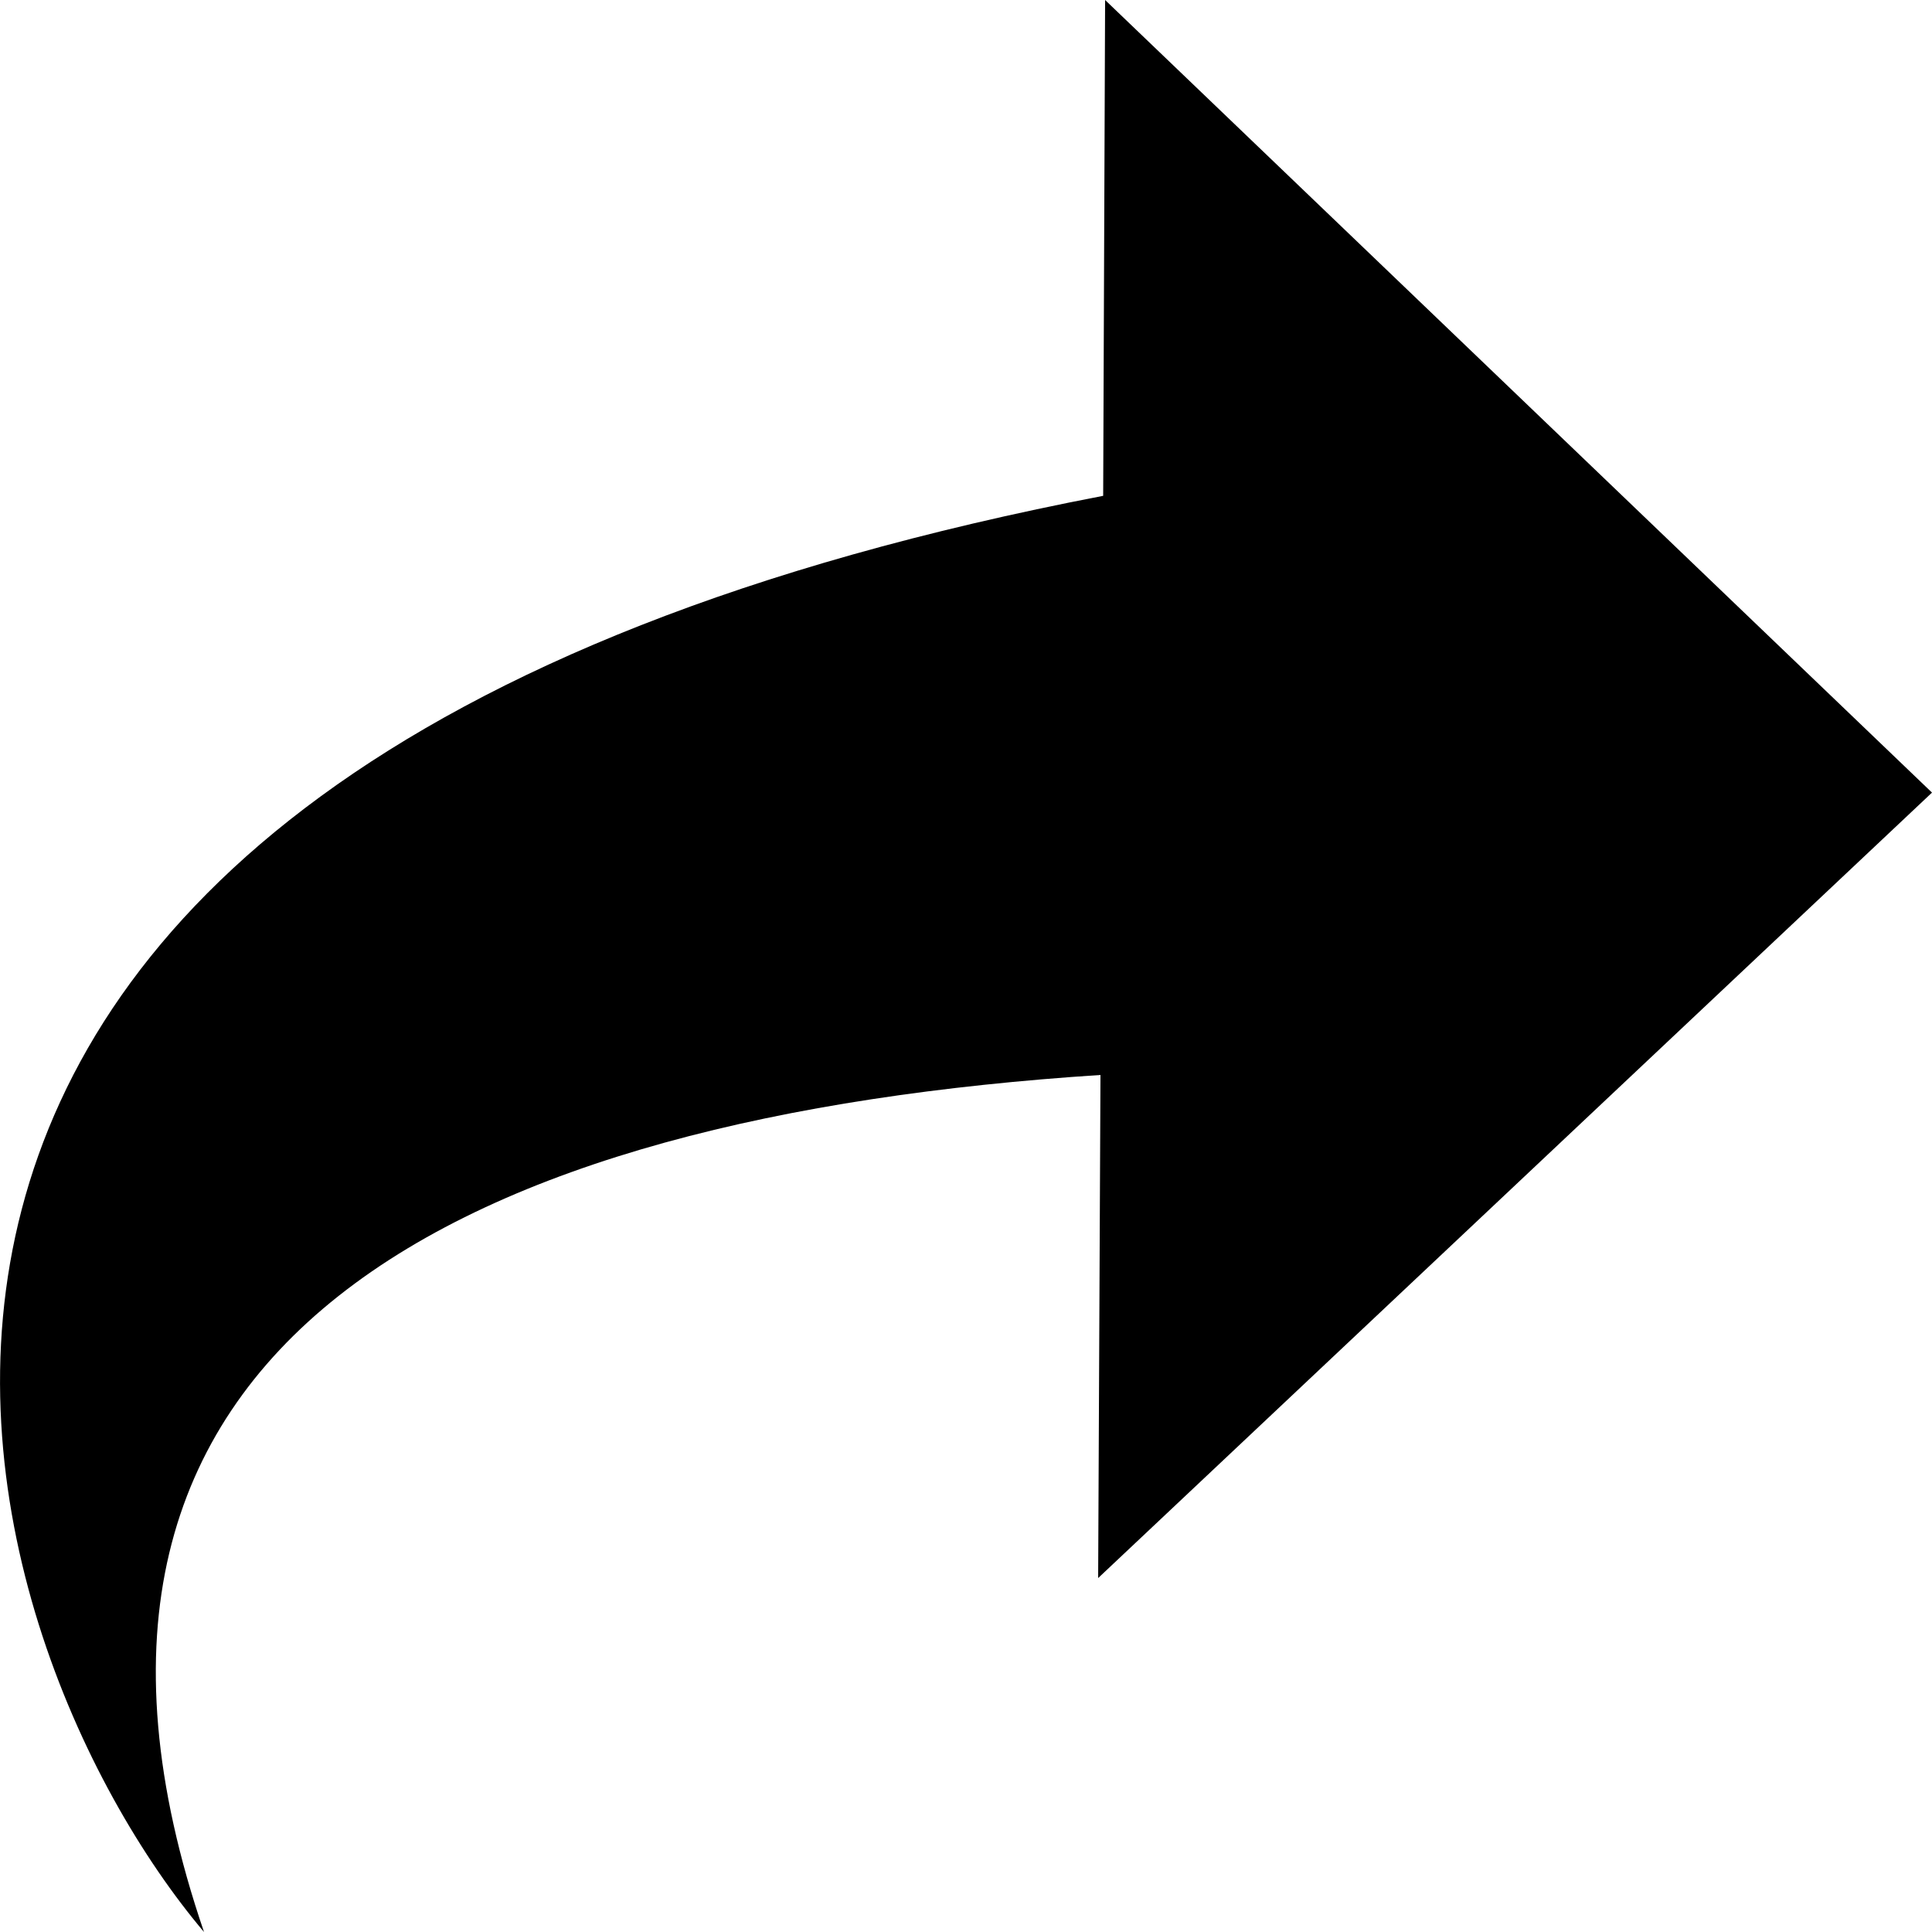
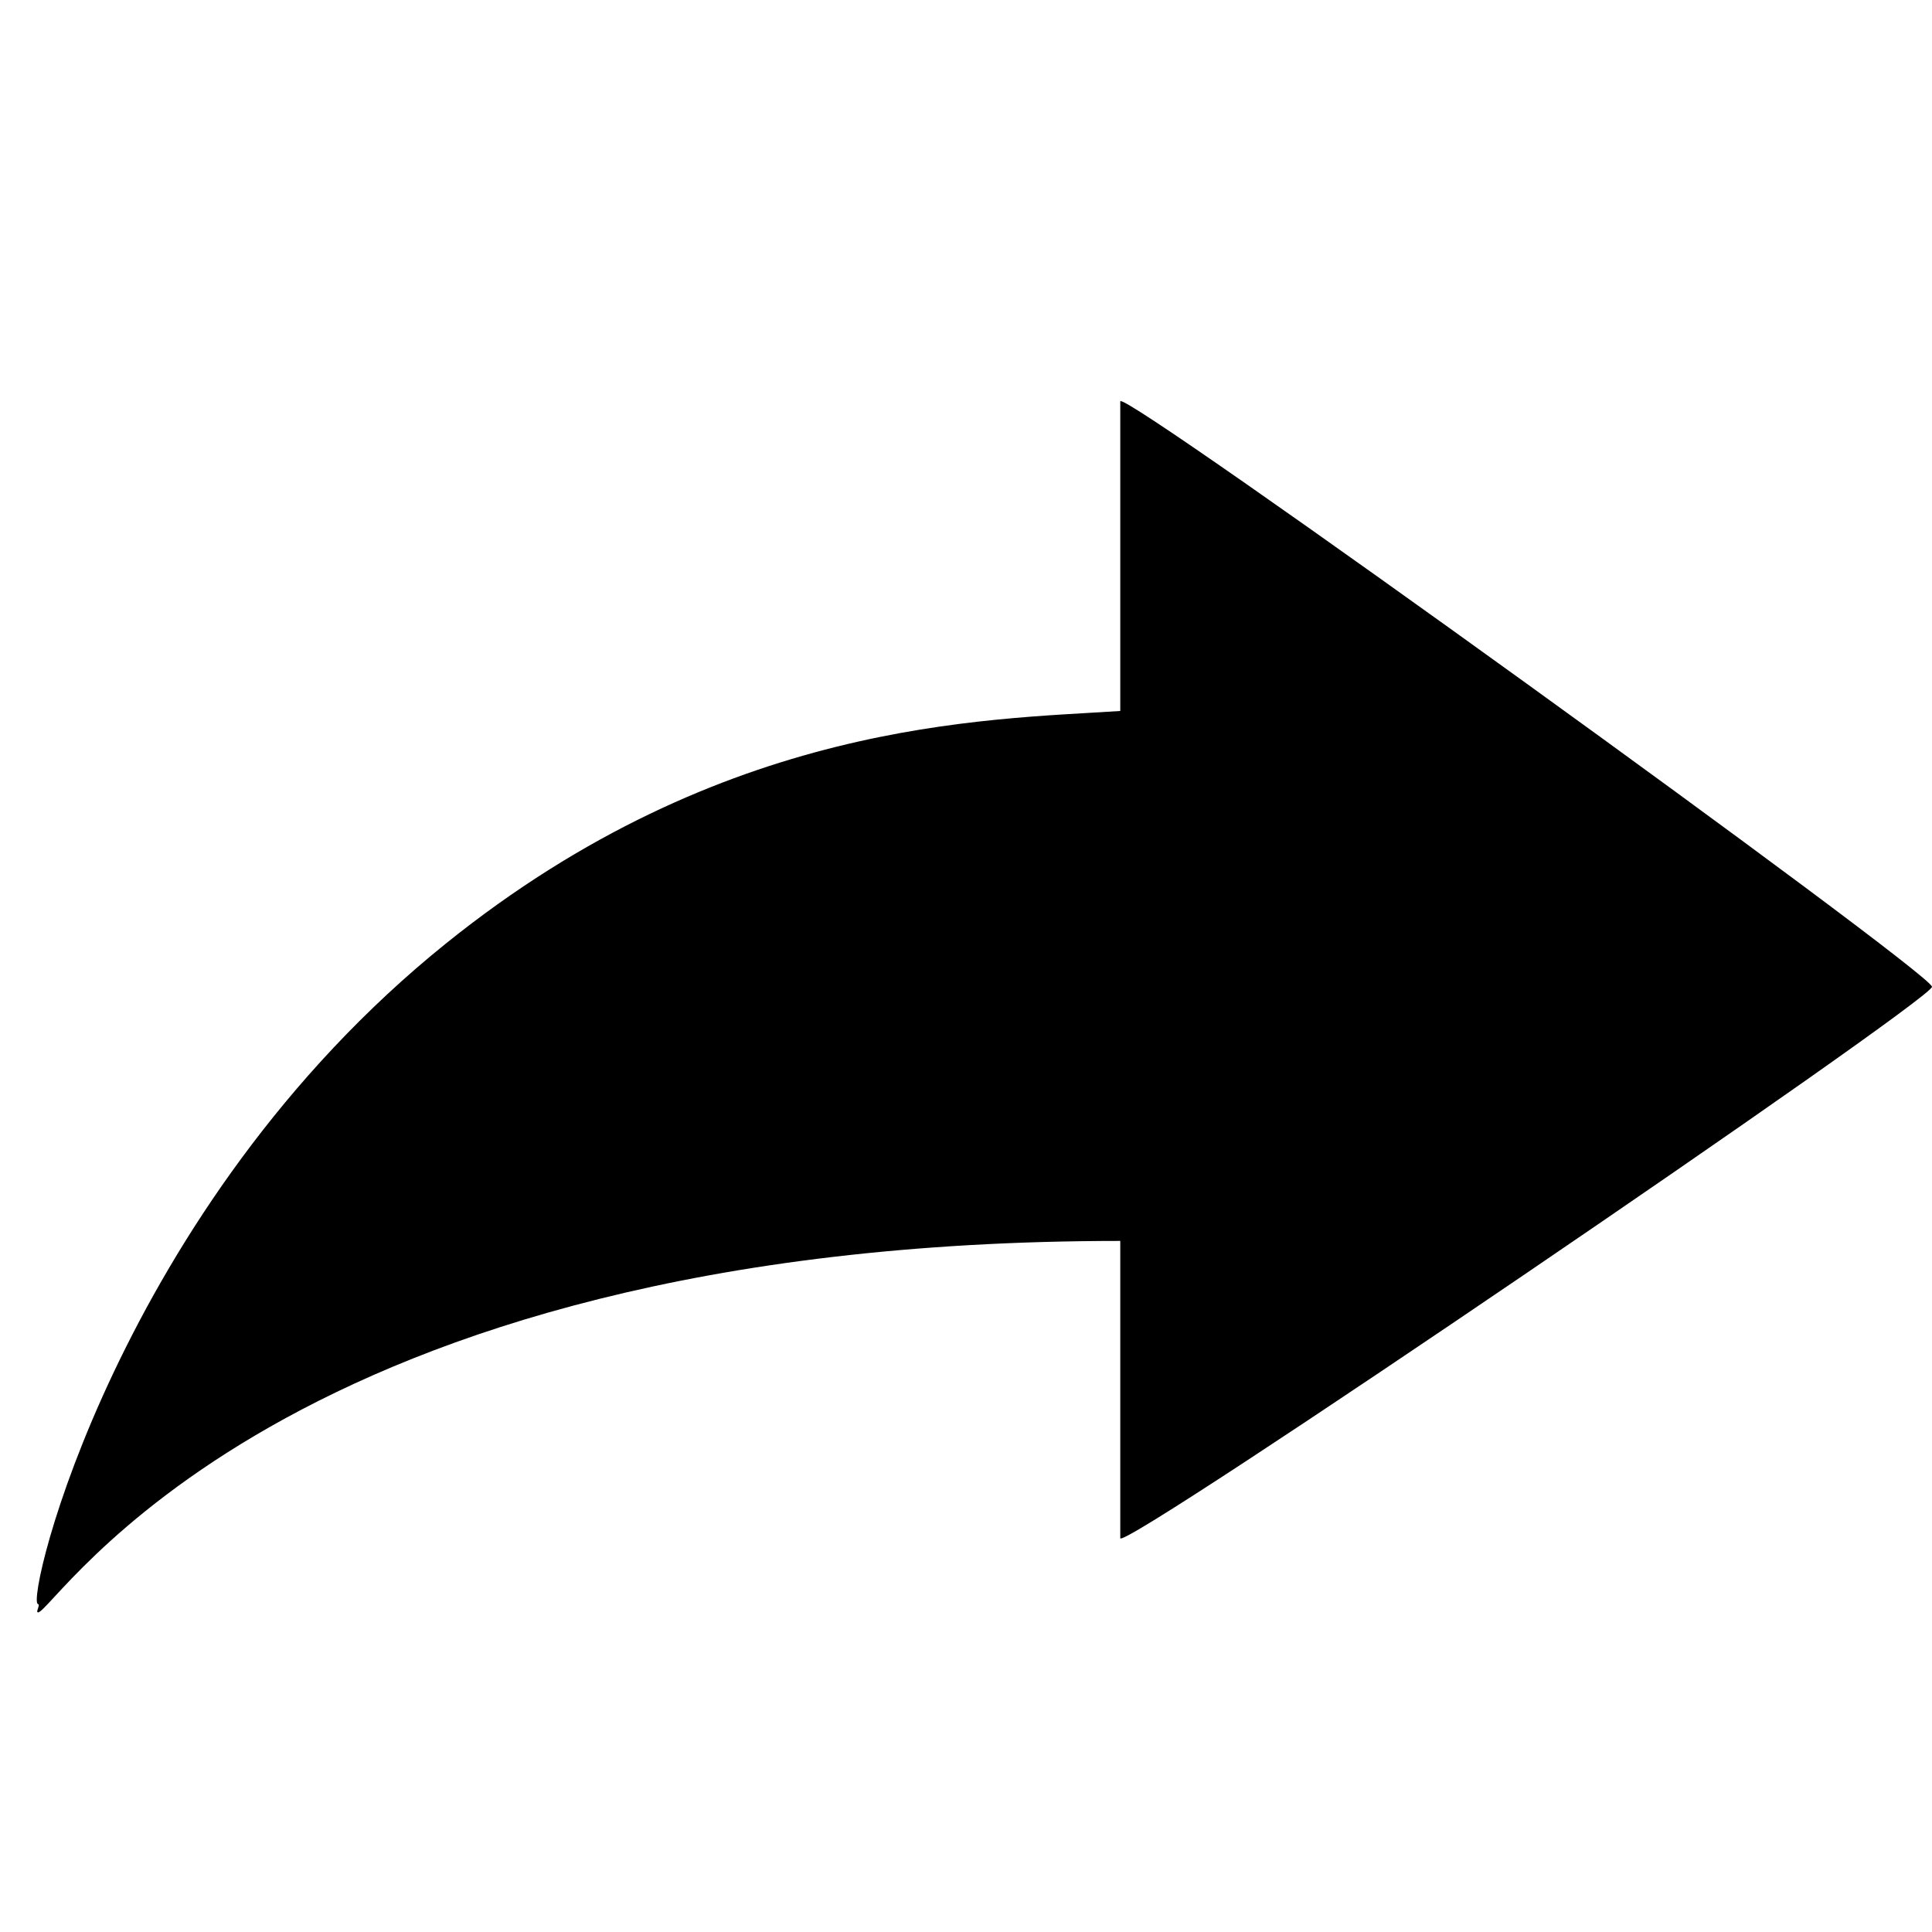
<svg xmlns="http://www.w3.org/2000/svg" width="20" height="20" viewBox="0 0 20 20">
-   <path d="M11.42 5.133L11.44 0l8.56 8.205-8.632 8.131.024-5.208C4.838 11.554.007 13.845 2.112 20-.423 17-3.486 8 11.419 5.133z" fill-rule="evenodd" />
+   <path d="M.393 16.692c.172 0 2.506-3.846 11.204-3.846v3.077c0 .16 8.403-5.567 8.403-5.708 0-.143-8.403-6.216-8.403-6.06V7.36c-1.406.093-4.107.093-6.982 2.408-3.4 2.738-4.357 6.81-4.222 6.837.028.005-.027.086 0 .086z" fill-rule="evenodd" />
</svg>
